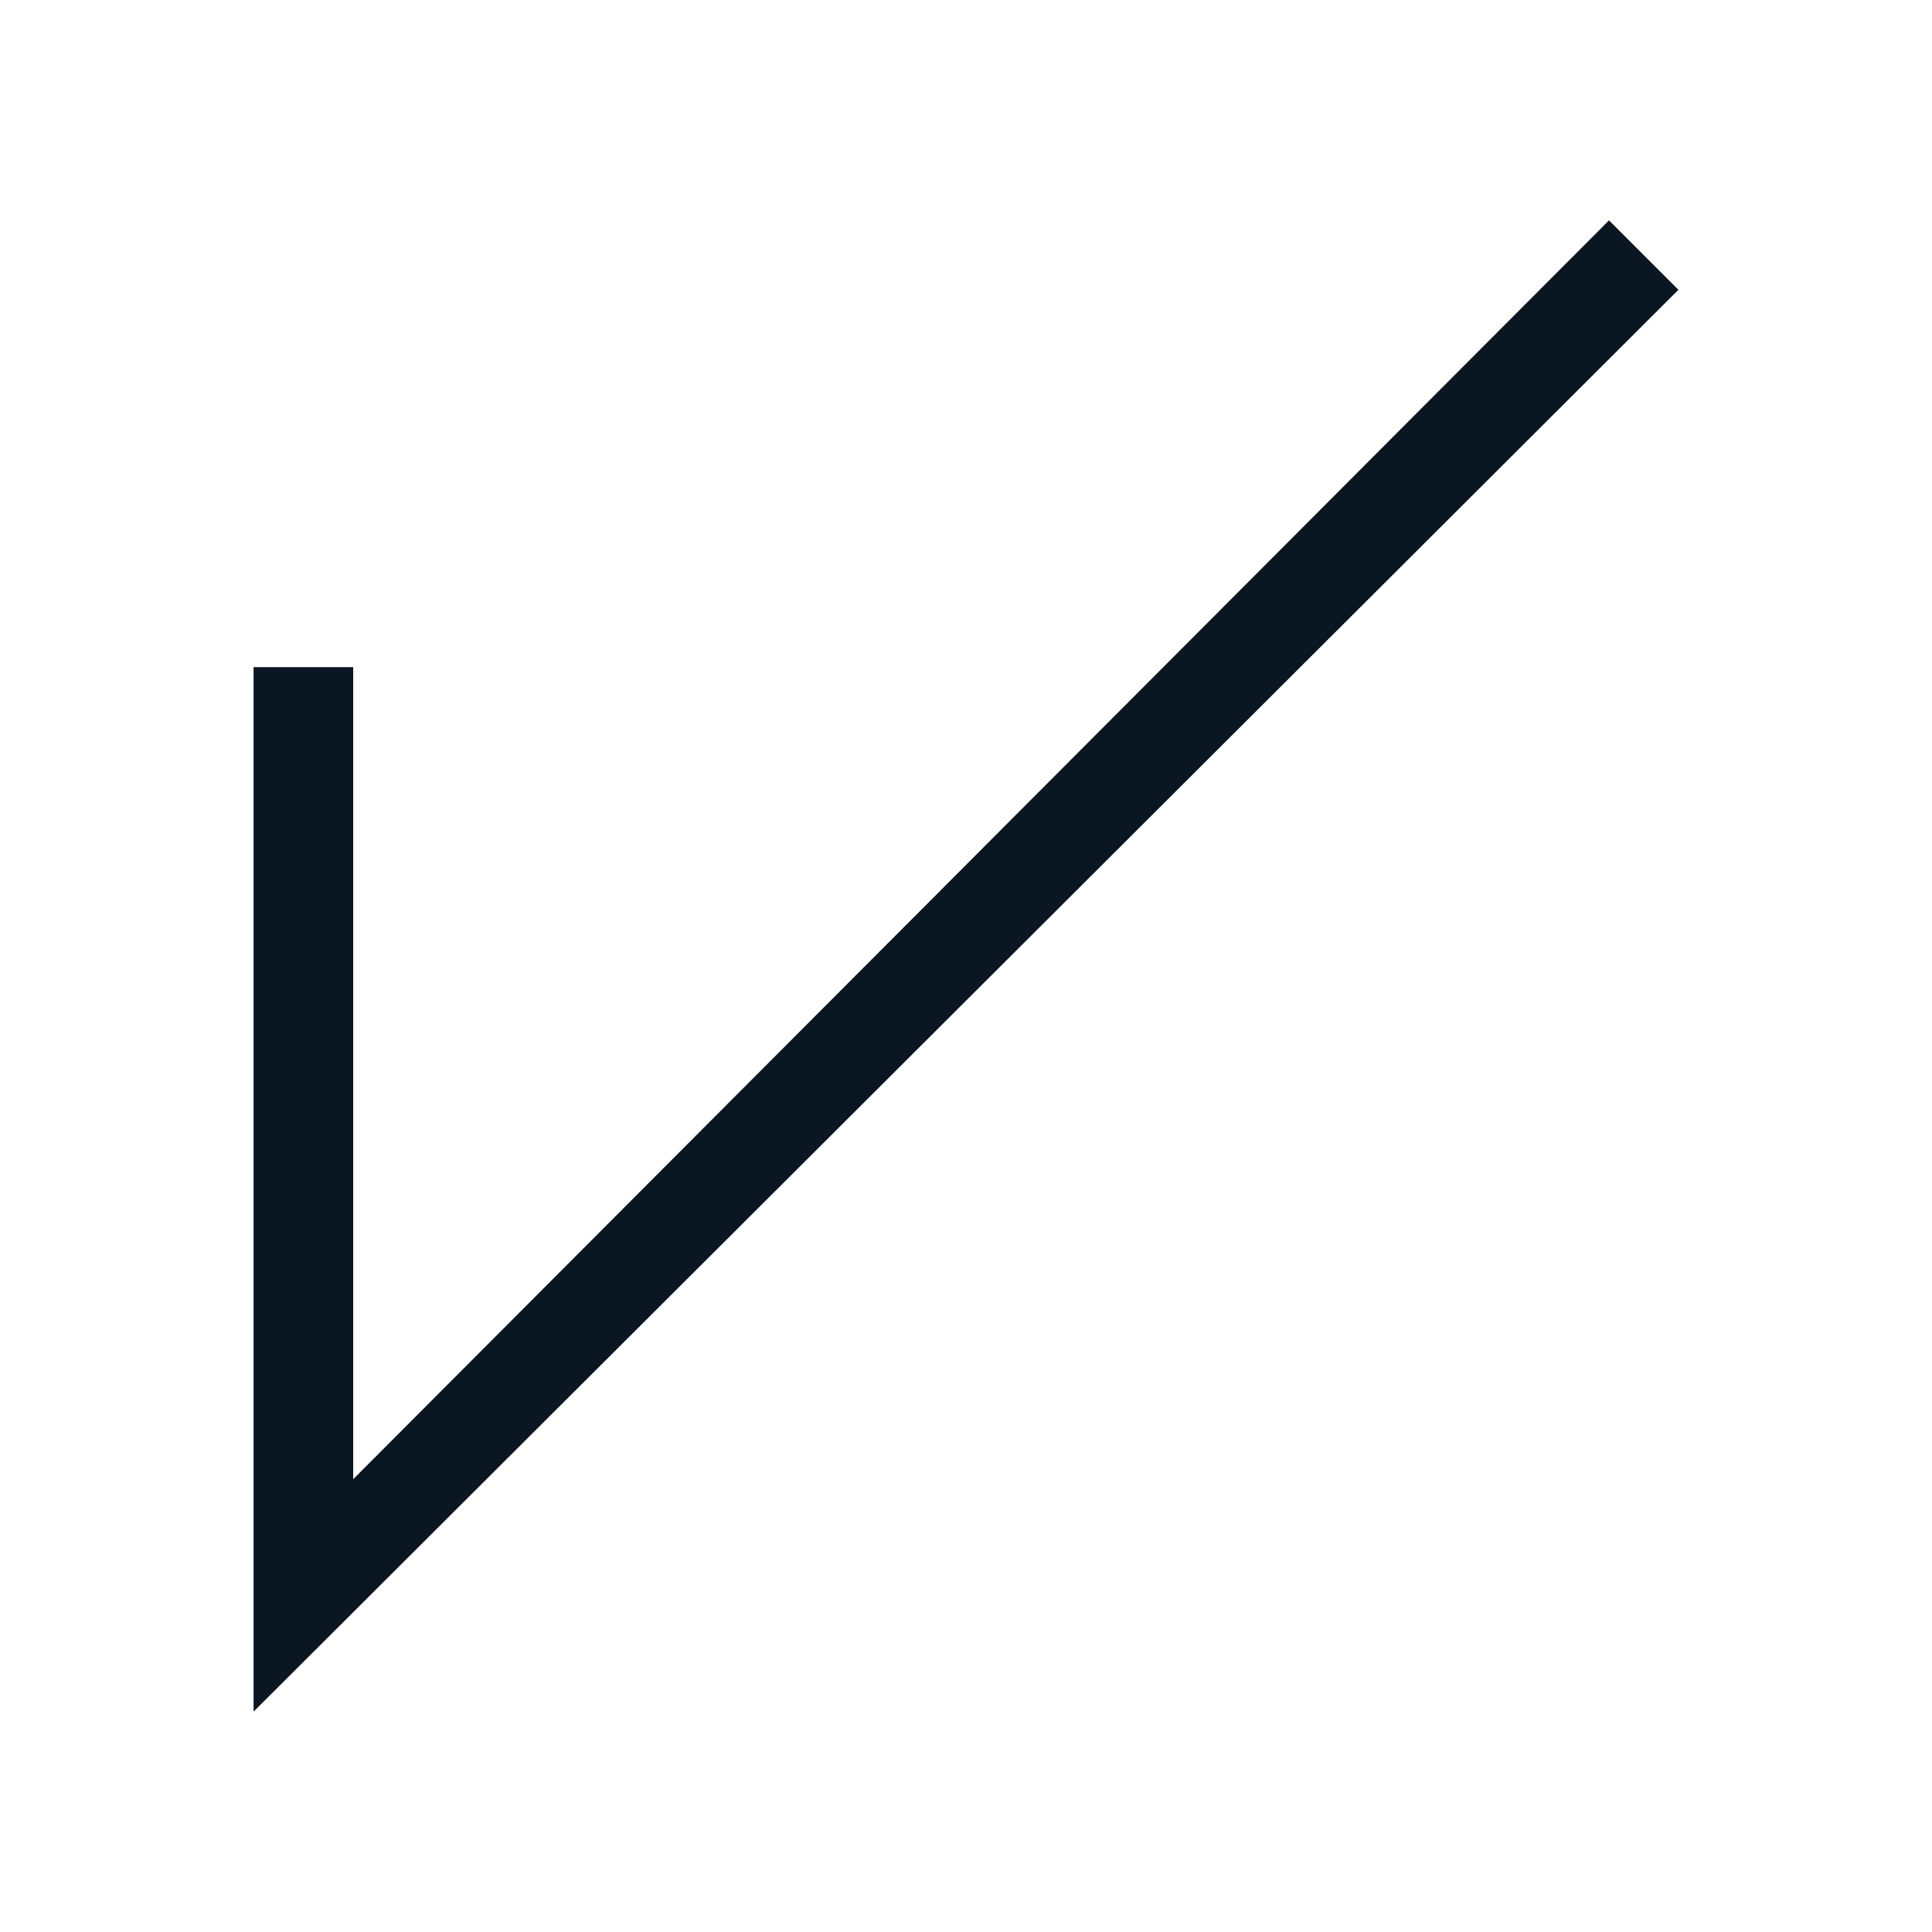
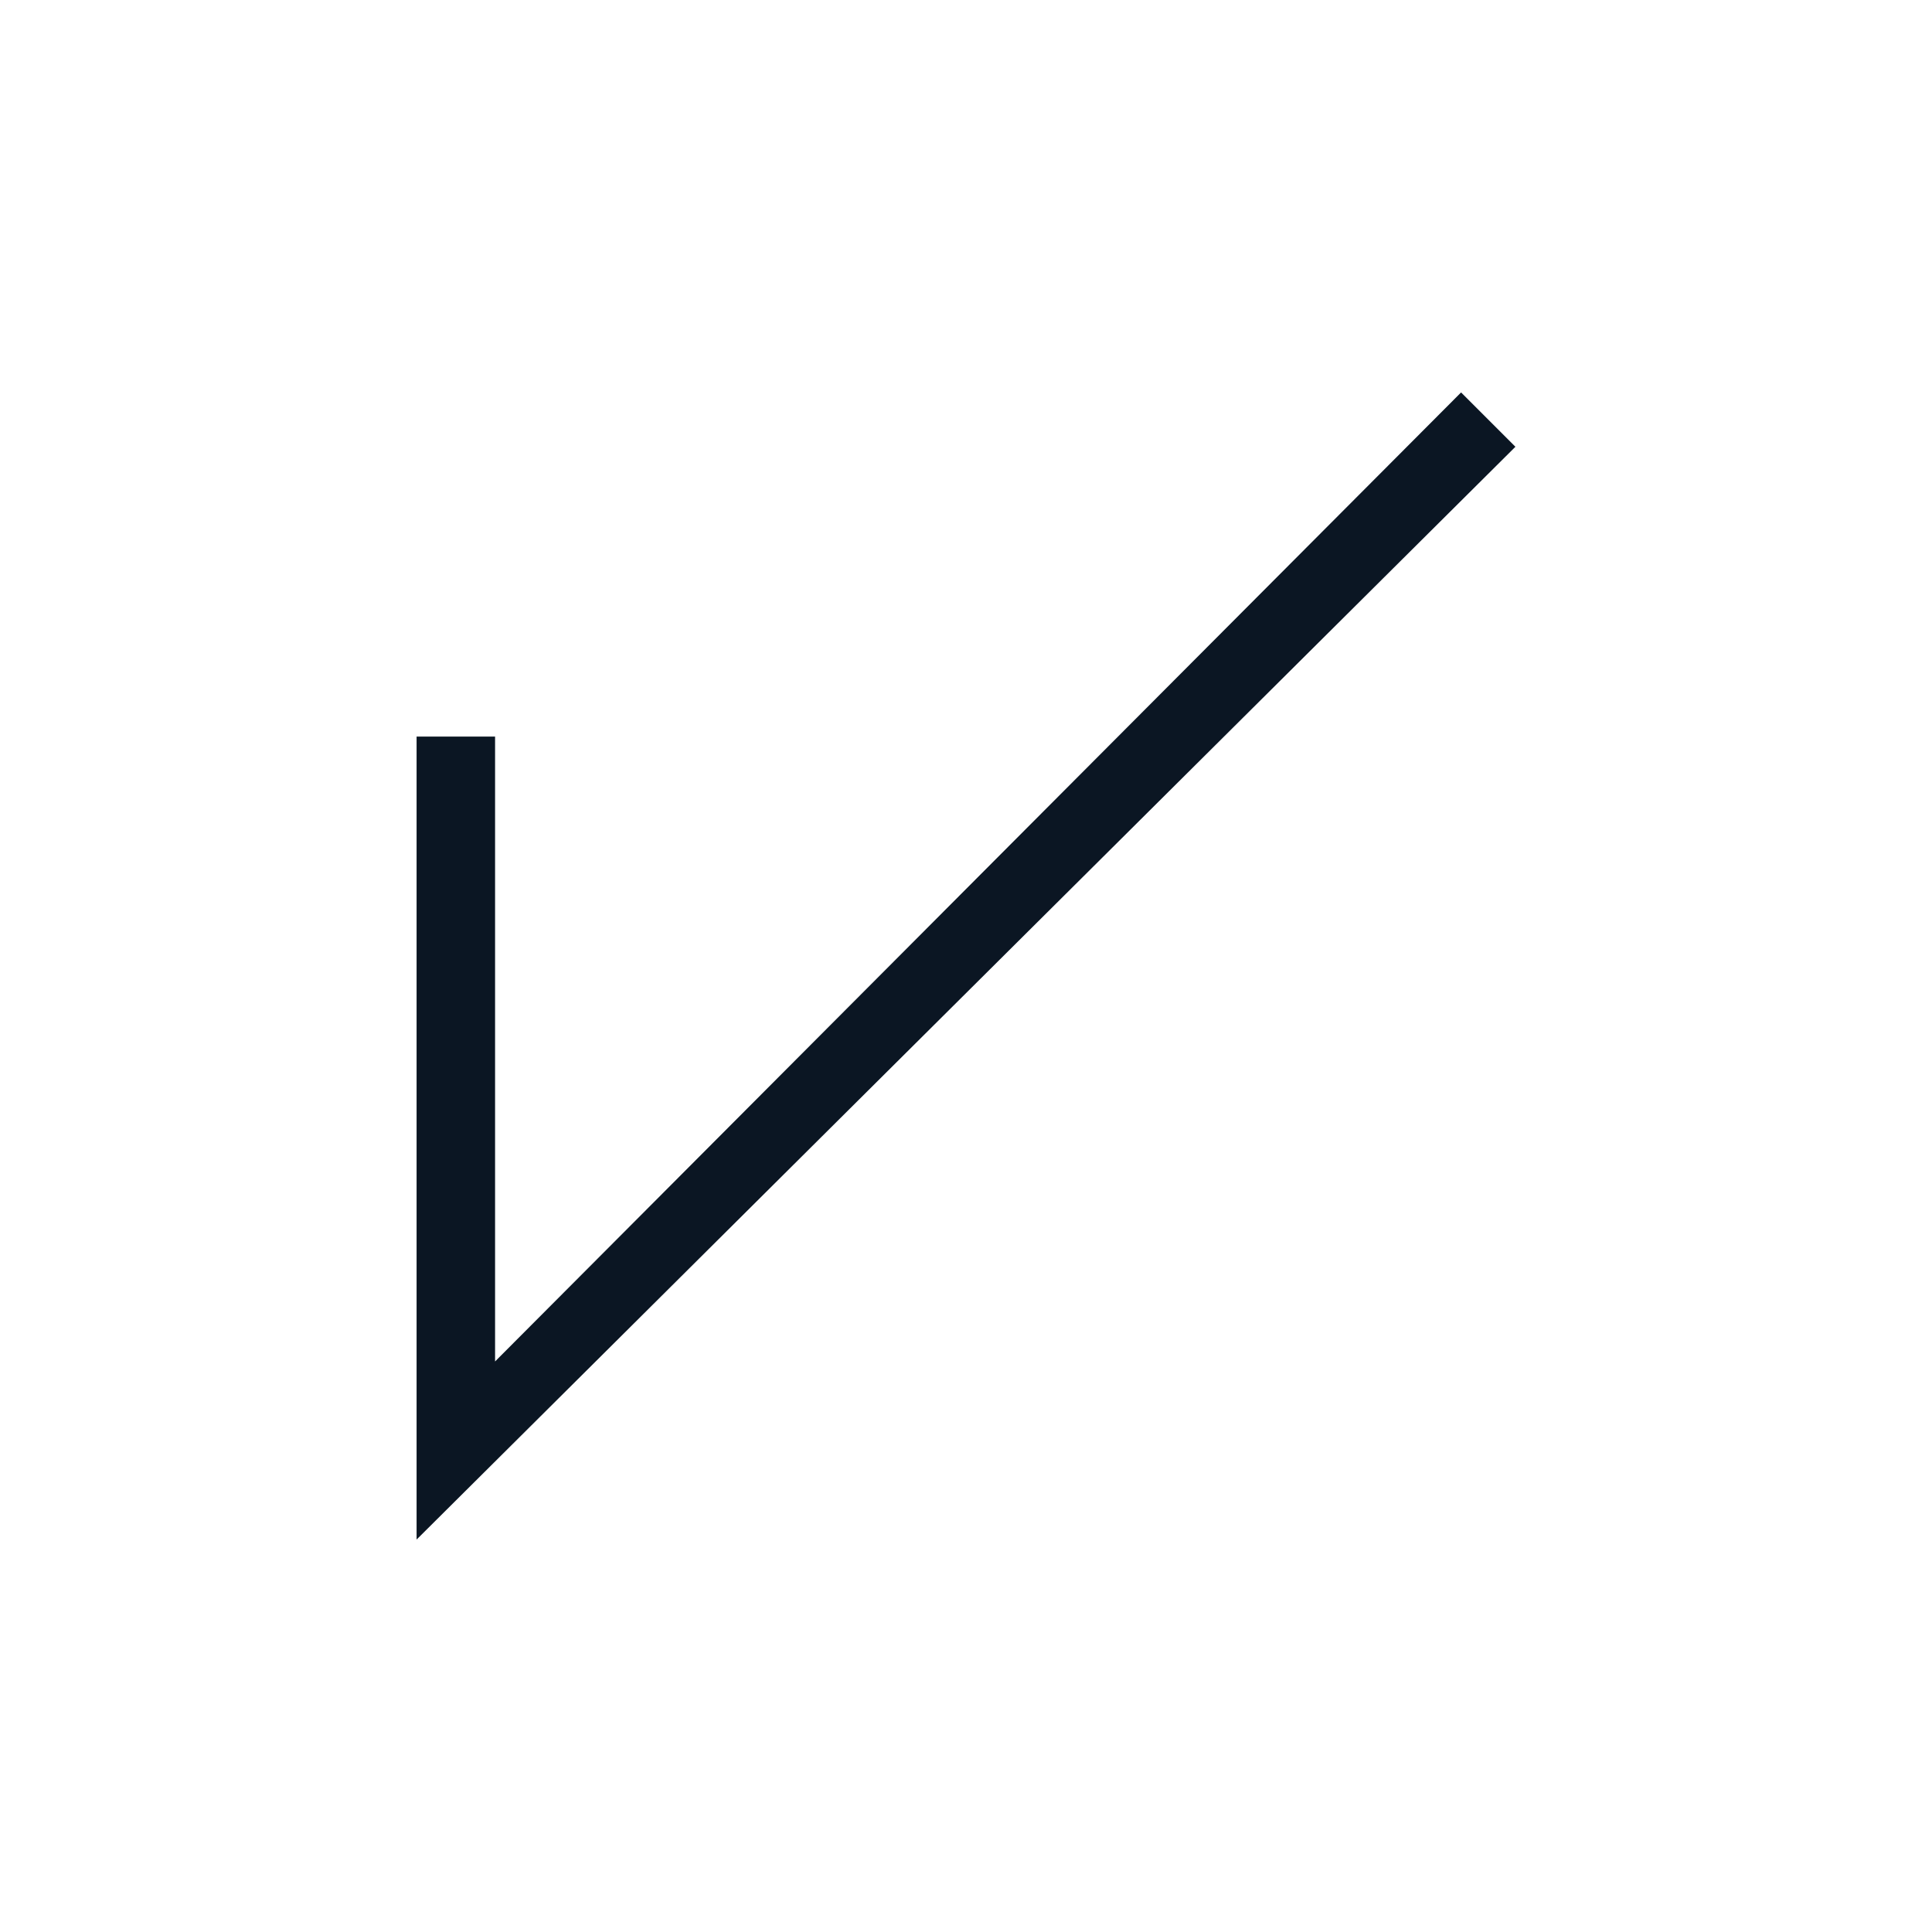
<svg xmlns="http://www.w3.org/2000/svg" version="1.1" id="Capa_1" x="0px" y="0px" viewBox="0 0 64 64" style="enable-background:new 0 0 64 64;" xml:space="preserve">
  <style type="text/css">
	.st0{fill:none;}
	.st1{fill:#0B1623;}
</style>
  <rect class="st0" width="64" height="64" />
-   <polygon class="st1" points="53.3,7.3 11.7,49 11.7,22.1 8.4,22.1 8.4,56.7 55.6,9.6 " />
+   <polygon class="st1" points="48.4,13 16.4,45.1 16.4,24.4 13.8,24.4 13.8,51 50.2,14.8 " />
</svg>
